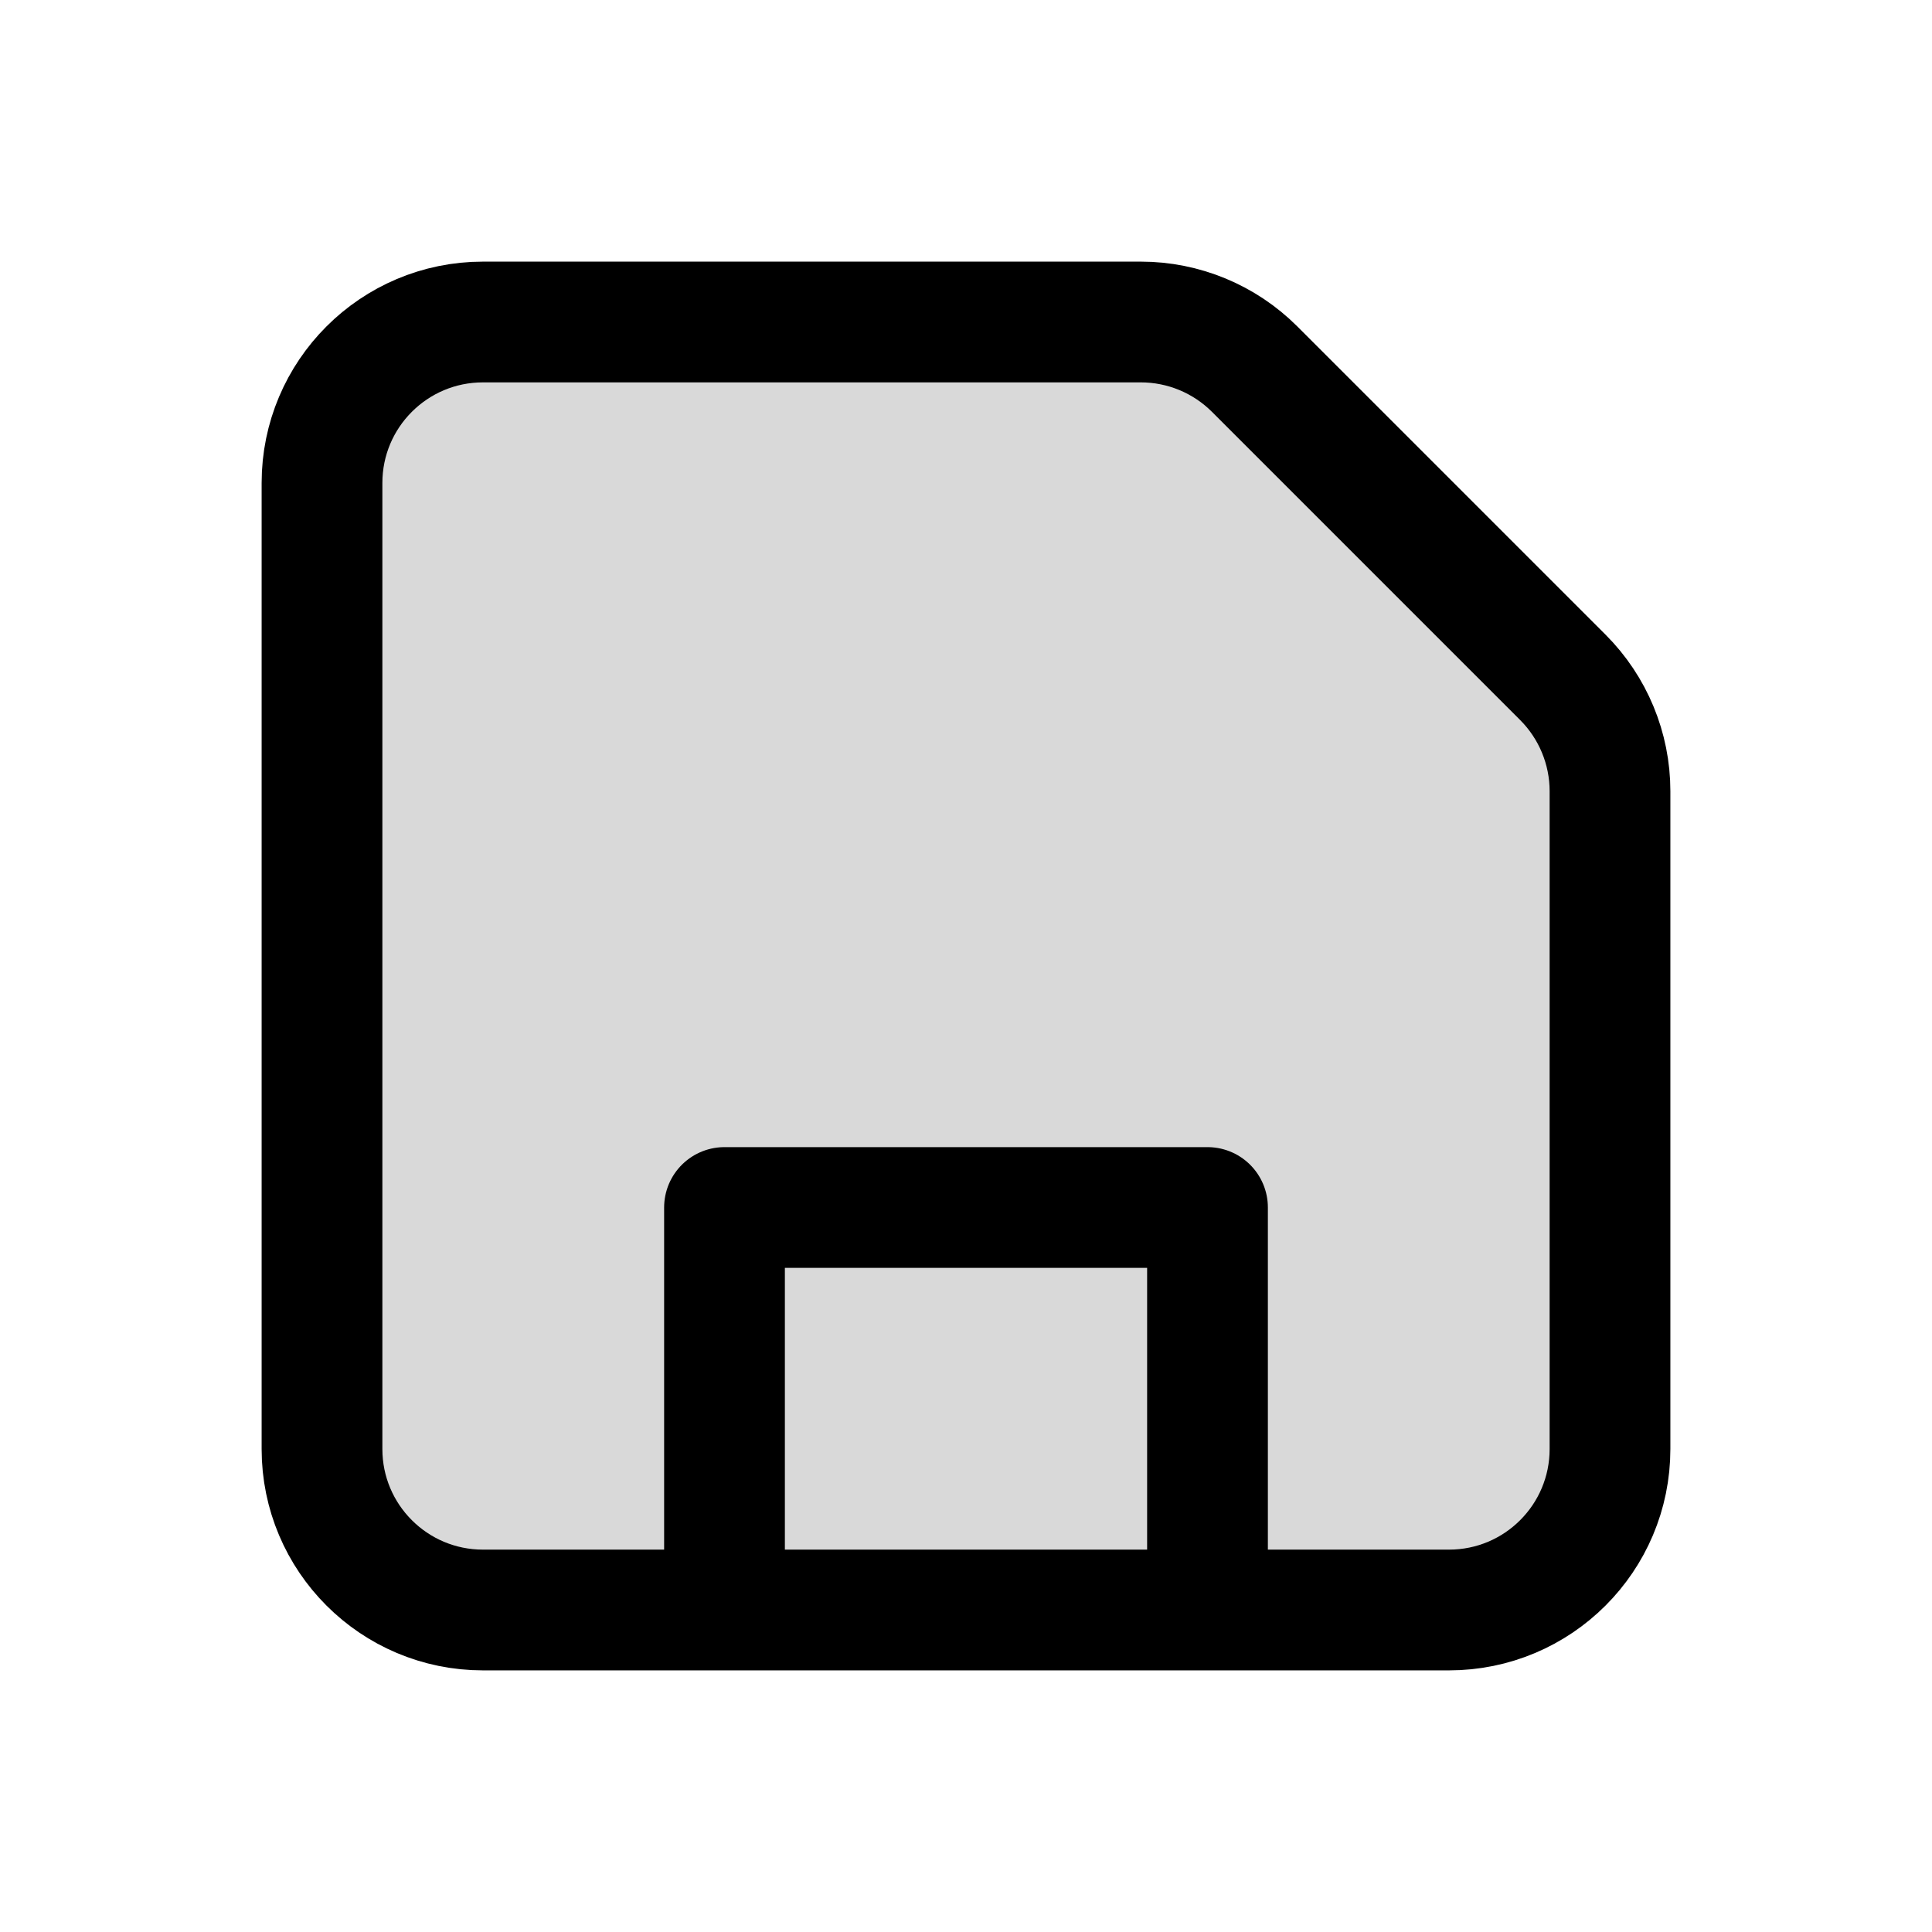
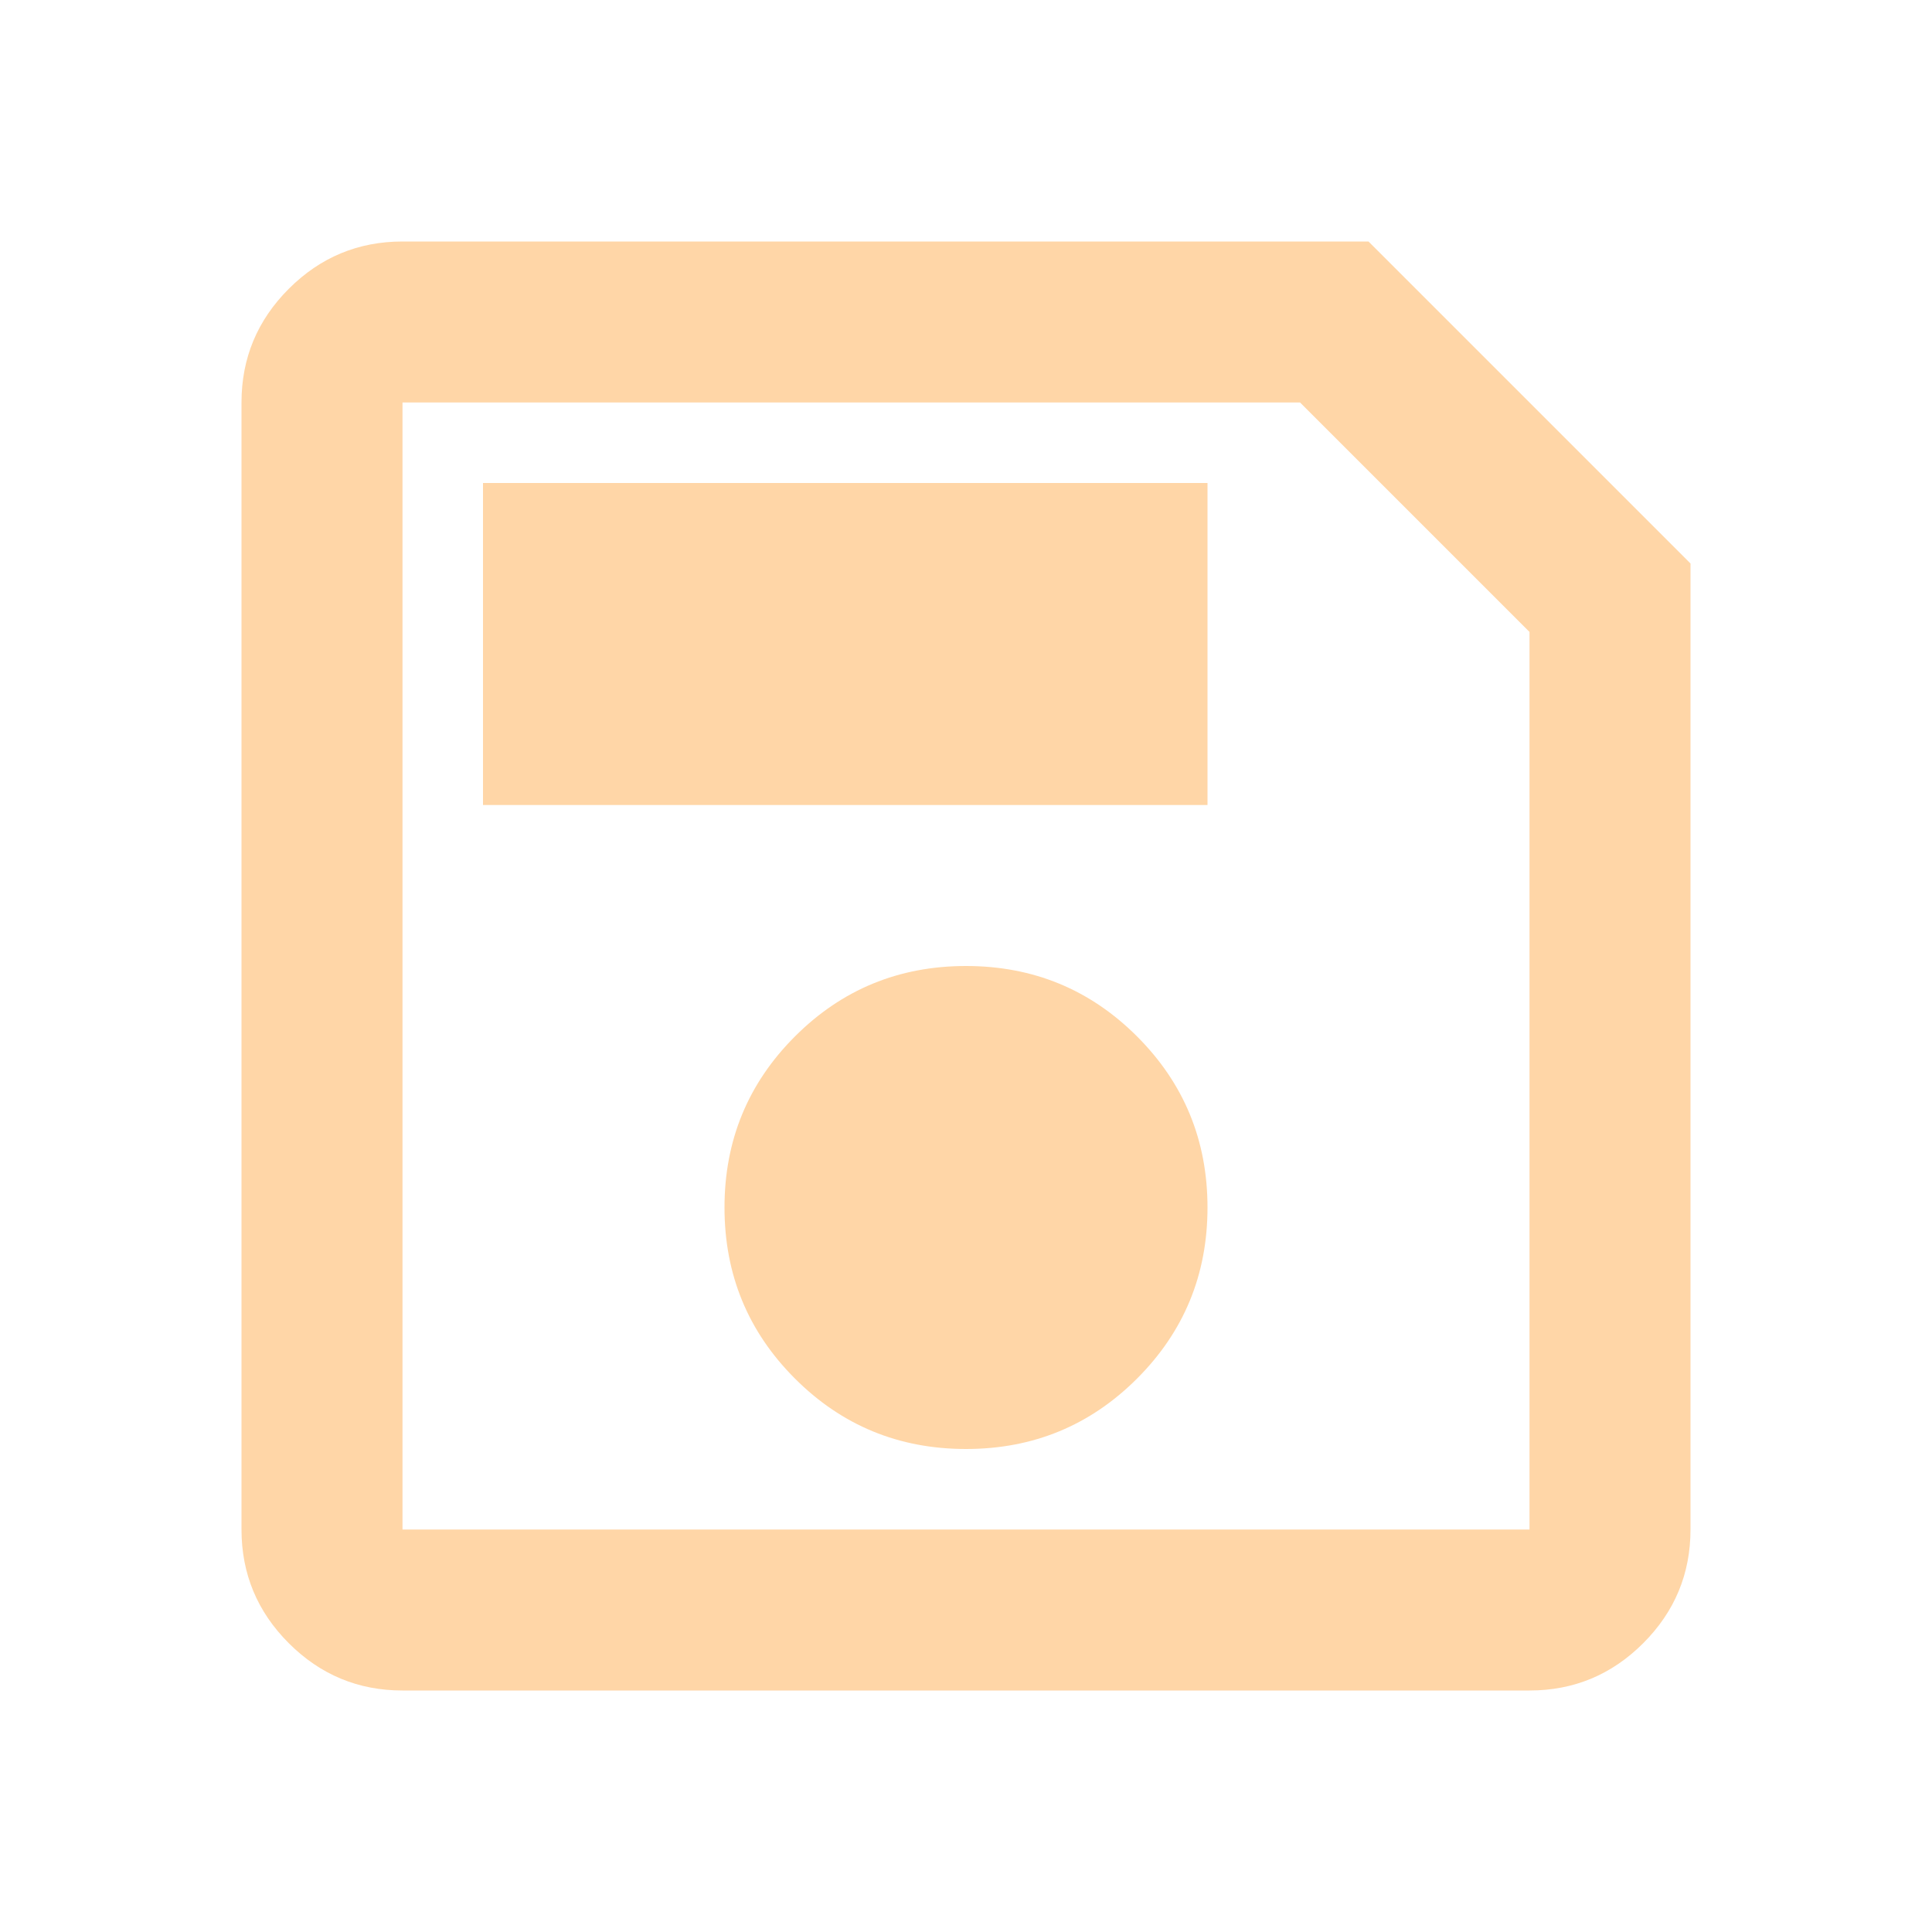
- <svg xmlns="http://www.w3.org/2000/svg" width="800px" height="800px" viewBox="0 0 24 24" fill="none">
-   <path opacity="0.15" d="M4 6C4 4.895 4.895 4 6 4H14.172C14.702 4 15.211 4.211 15.586 4.586L19.414 8.414C19.789 8.789 20 9.298 20 9.828V18C20 19.105 19.105 20 18 20H6C4.895 20 4 19.105 4 18V6Z" fill="#000000" />
-   <path d="M15 20V15H9V20M18 20H6C4.895 20 4 19.105 4 18V6C4 4.895 4.895 4 6 4H14.172C14.702 4 15.211 4.211 15.586 4.586L19.414 8.414C19.789 8.789 20 9.298 20 9.828V18C20 19.105 19.105 20 18 20Z" stroke="#000000" stroke-width="1.5" stroke-linecap="round" stroke-linejoin="round" />
+ <svg xmlns="http://www.w3.org/2000/svg" height="24px" viewBox="0 -960 960 960" width="24px" fill="#ffd6a7">
+   <path d="M840-680v480q0 33-23.5 56.5T760-120H200q-33 0-56.5-23.5T120-200v-560q0-33 23.5-56.5T200-840h480l160 160Zm-80 34L646-760H200v560h560v-446ZM480-240q50 0 85-35t35-85q0-50-35-85t-85-35q-50 0-85 35t-35 85q0 50 35 85t85 35ZM240-560h360v-160H240v160Zm-40-86v446-560 114Z" />
</svg>
